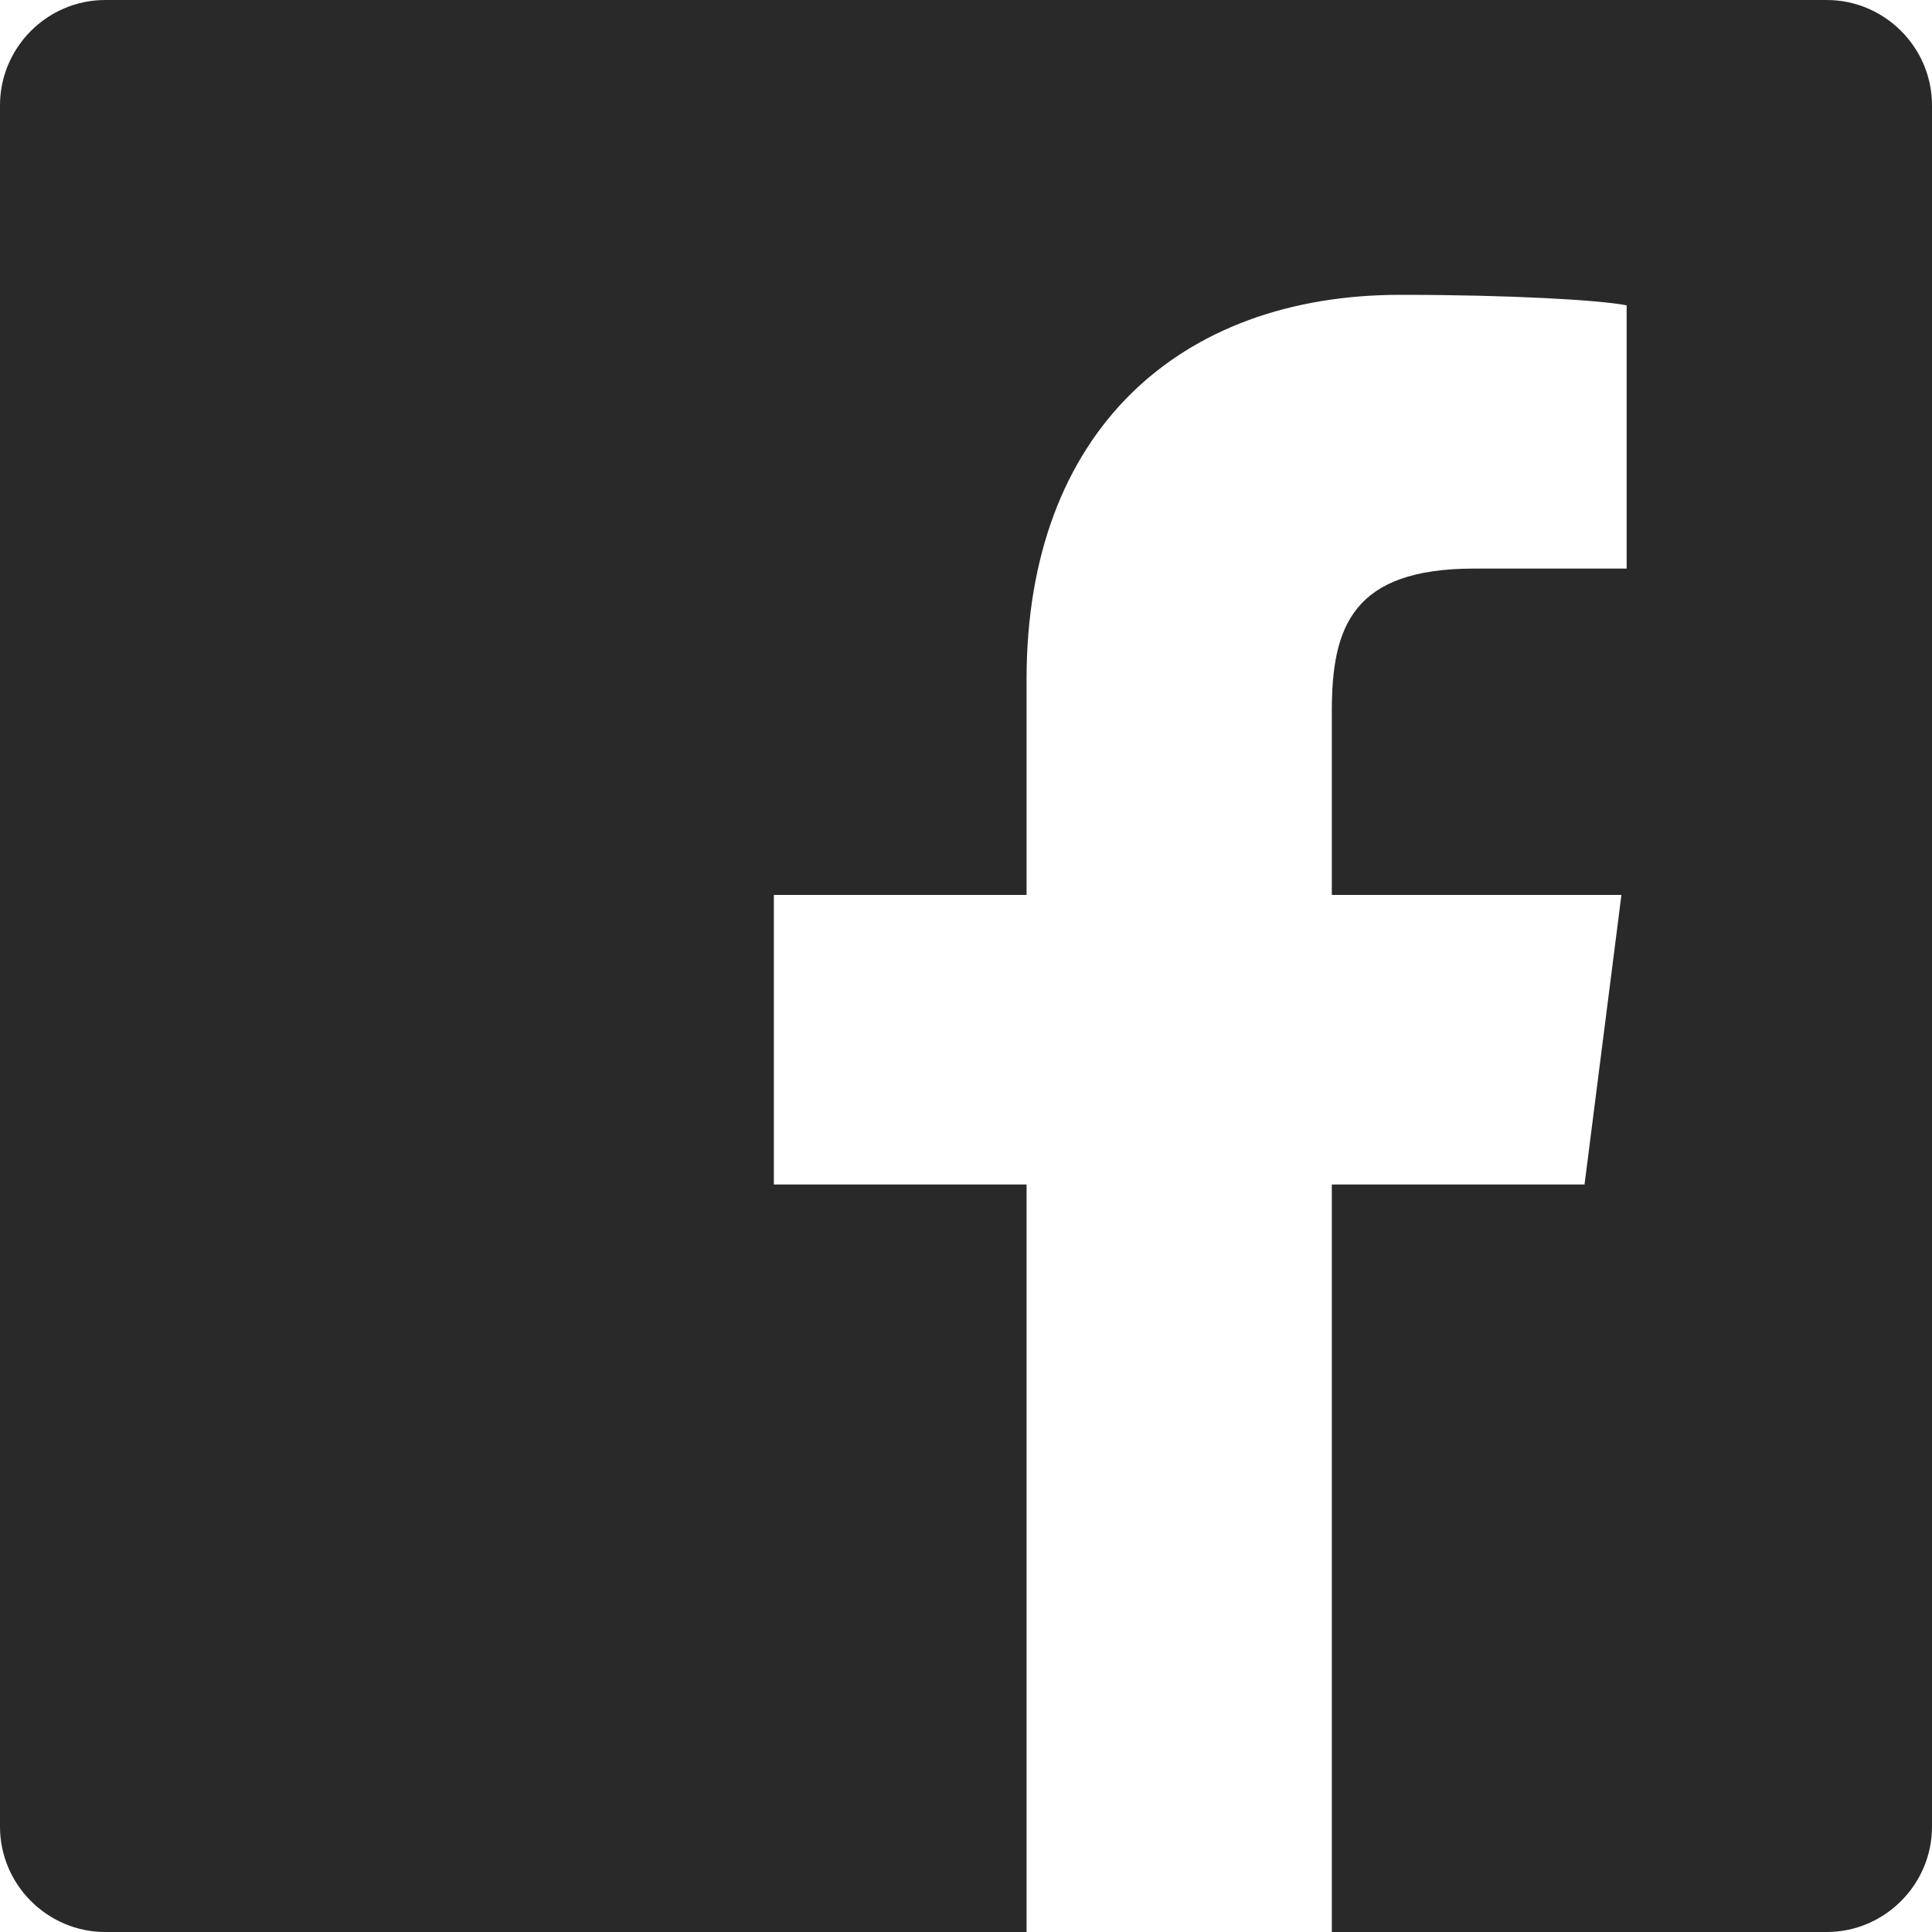
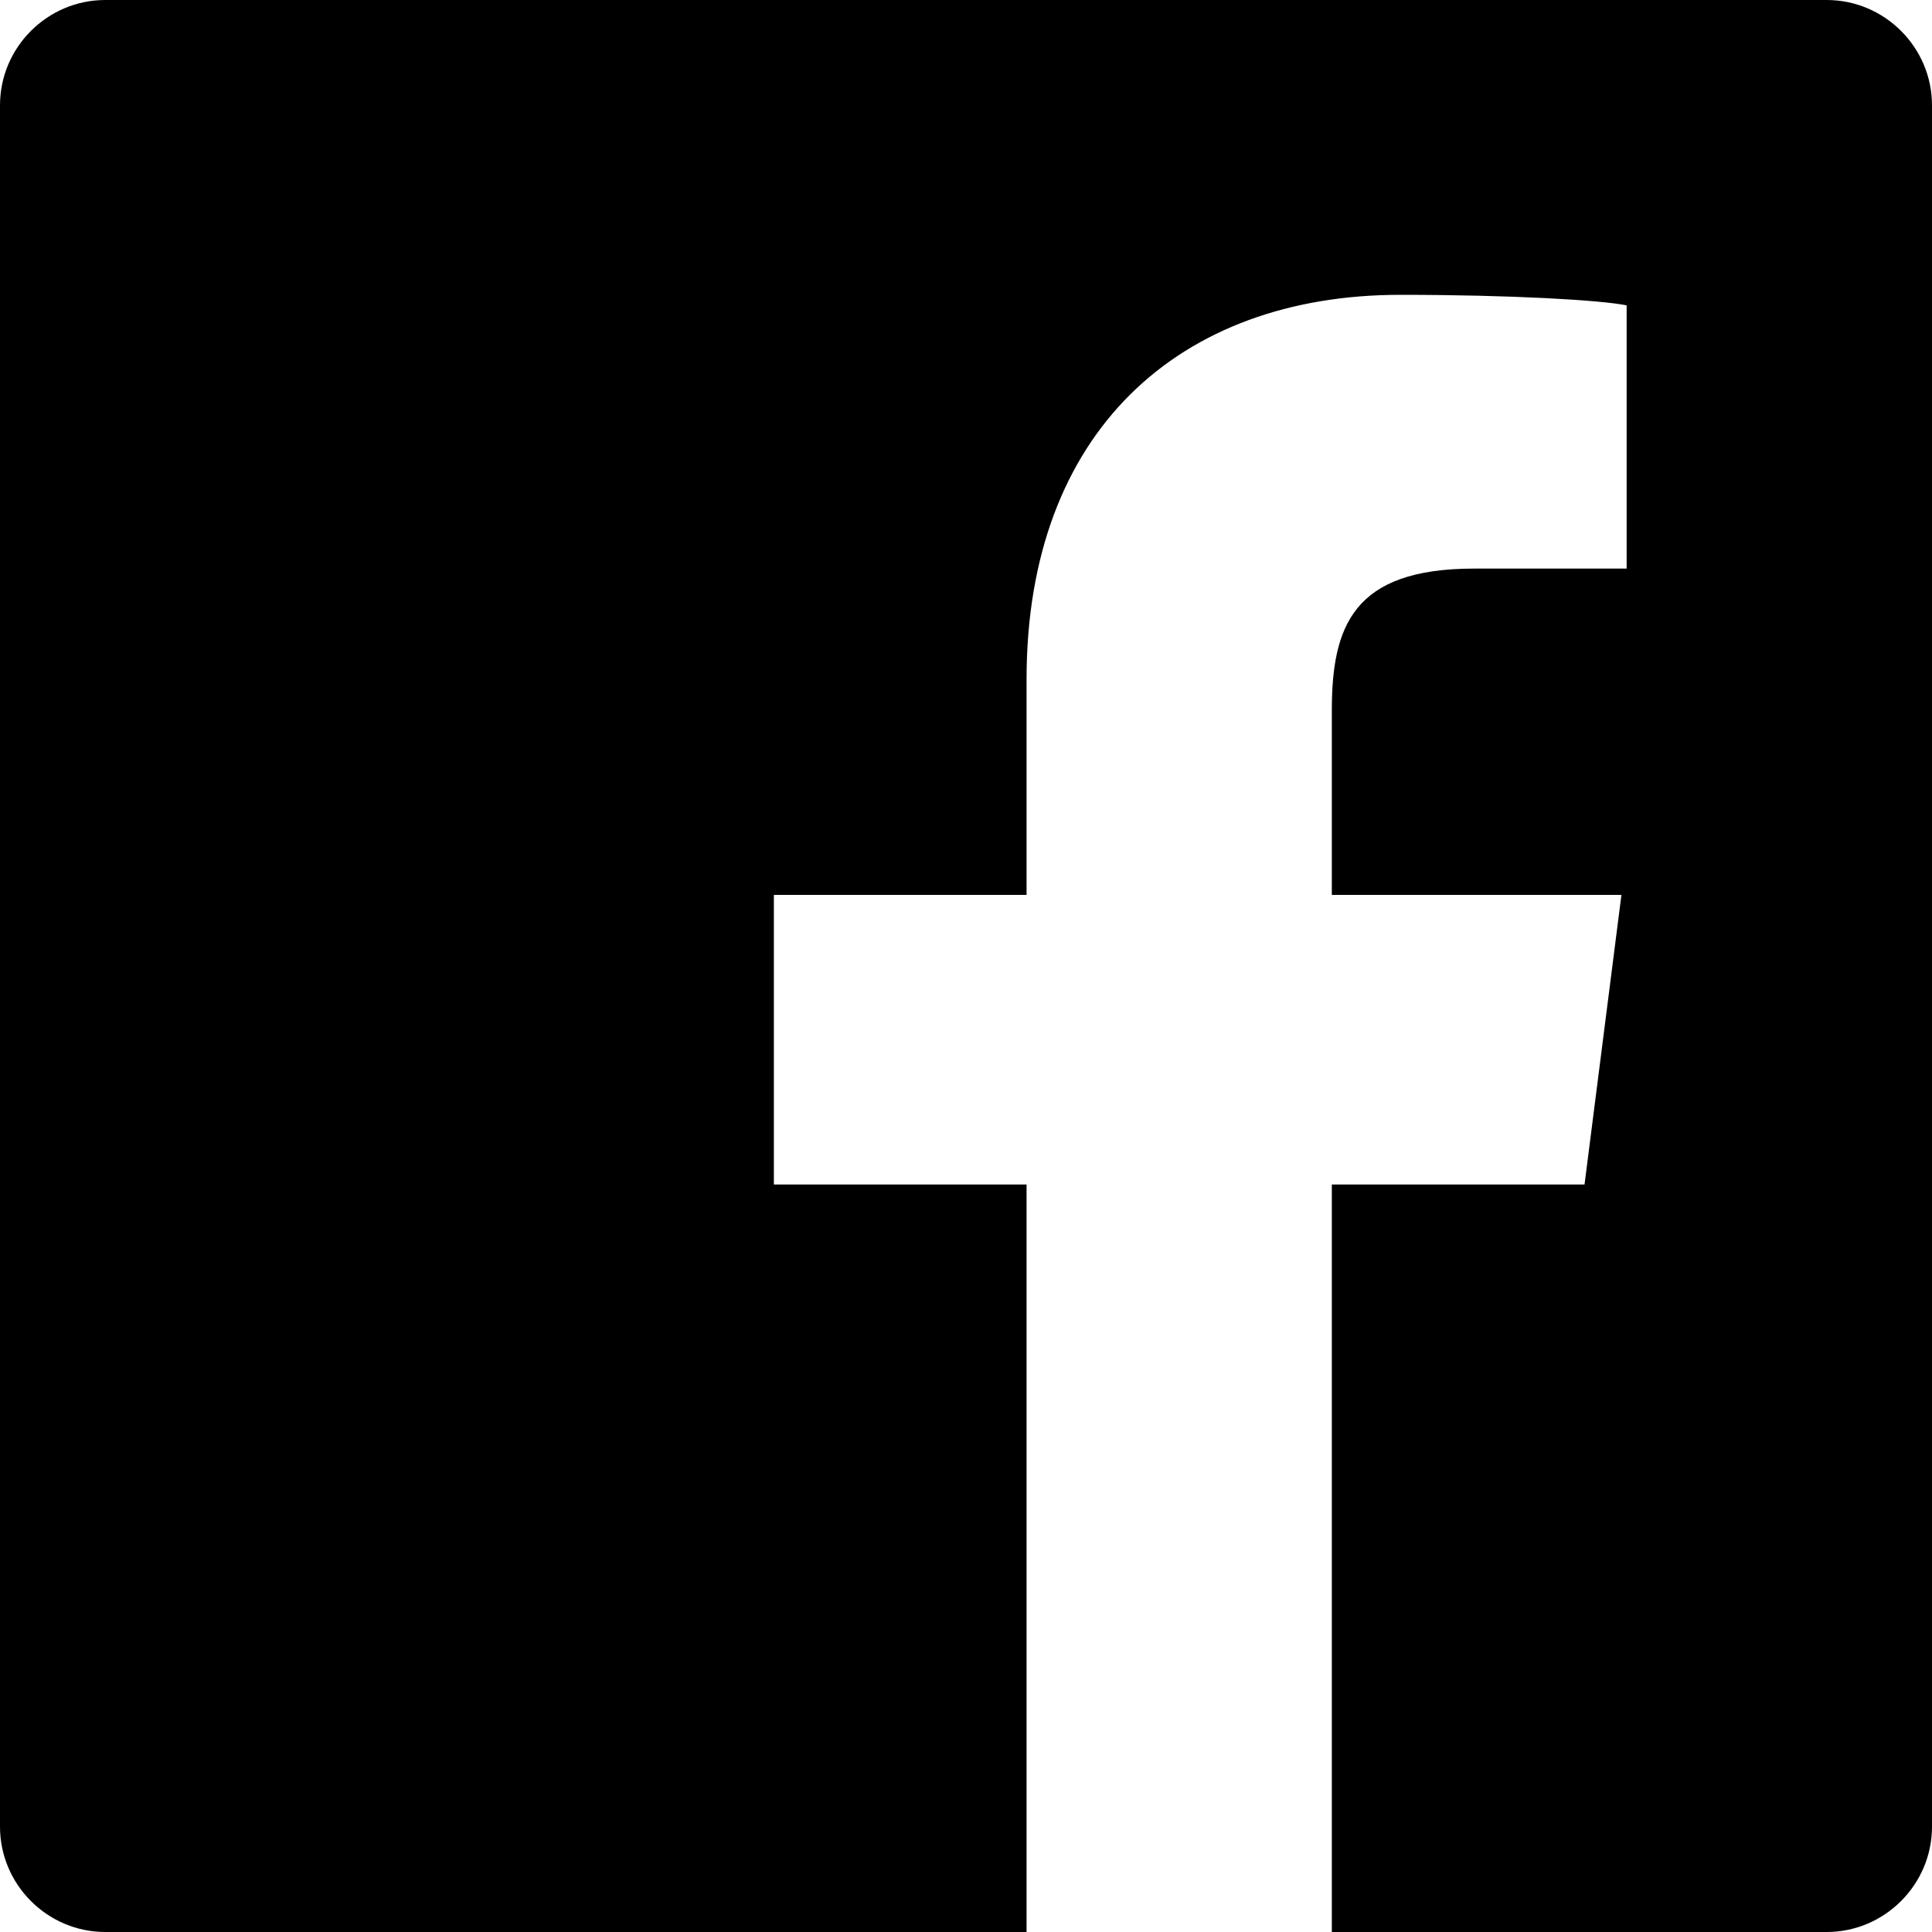
- <svg xmlns="http://www.w3.org/2000/svg" width="20" height="20" viewBox="0 0 20 20" fill="none">
-   <path d="M20 18.91C20 19.509 19.509 20 18.91 20H13.787V12.262H16.403L16.785 9.264H13.787V7.357C13.787 6.485 14.005 5.886 15.259 5.886H16.839V3.161C16.567 3.106 15.64 3.052 14.496 3.052C12.207 3.052 10.627 4.469 10.627 7.03V9.264H8.011V12.262H10.627V20H1.09C0.49 20 0 19.509 0 18.91V1.09C0 0.49 0.49 0 1.09 0H18.91C19.509 0 20 0.49 20 1.09V18.91Z" fill="#292929" />
+ <svg xmlns="http://www.w3.org/2000/svg" width="20" height="20" viewBox="0 0 20 20" fill="#000">
+   <path fill-rule="#000" clip-rule="evenodd" d="M20 18.91C20 19.509 19.509 20 18.91 20H13.787V12.262H16.403L16.785 9.264H13.787V7.357C13.787 6.485 14.005 5.886 15.259 5.886H16.839V3.161C16.567 3.106 15.64 3.052 14.496 3.052C12.207 3.052 10.627 4.469 10.627 7.03V9.264H8.011V12.262H10.627V20H1.09C0.49 20 0 19.509 0 18.91V1.09C0 0.49 0.49 0 1.09 0H18.91C19.509 0 20 0.49 20 1.09V18.91Z" fill="#000" />
</svg>
